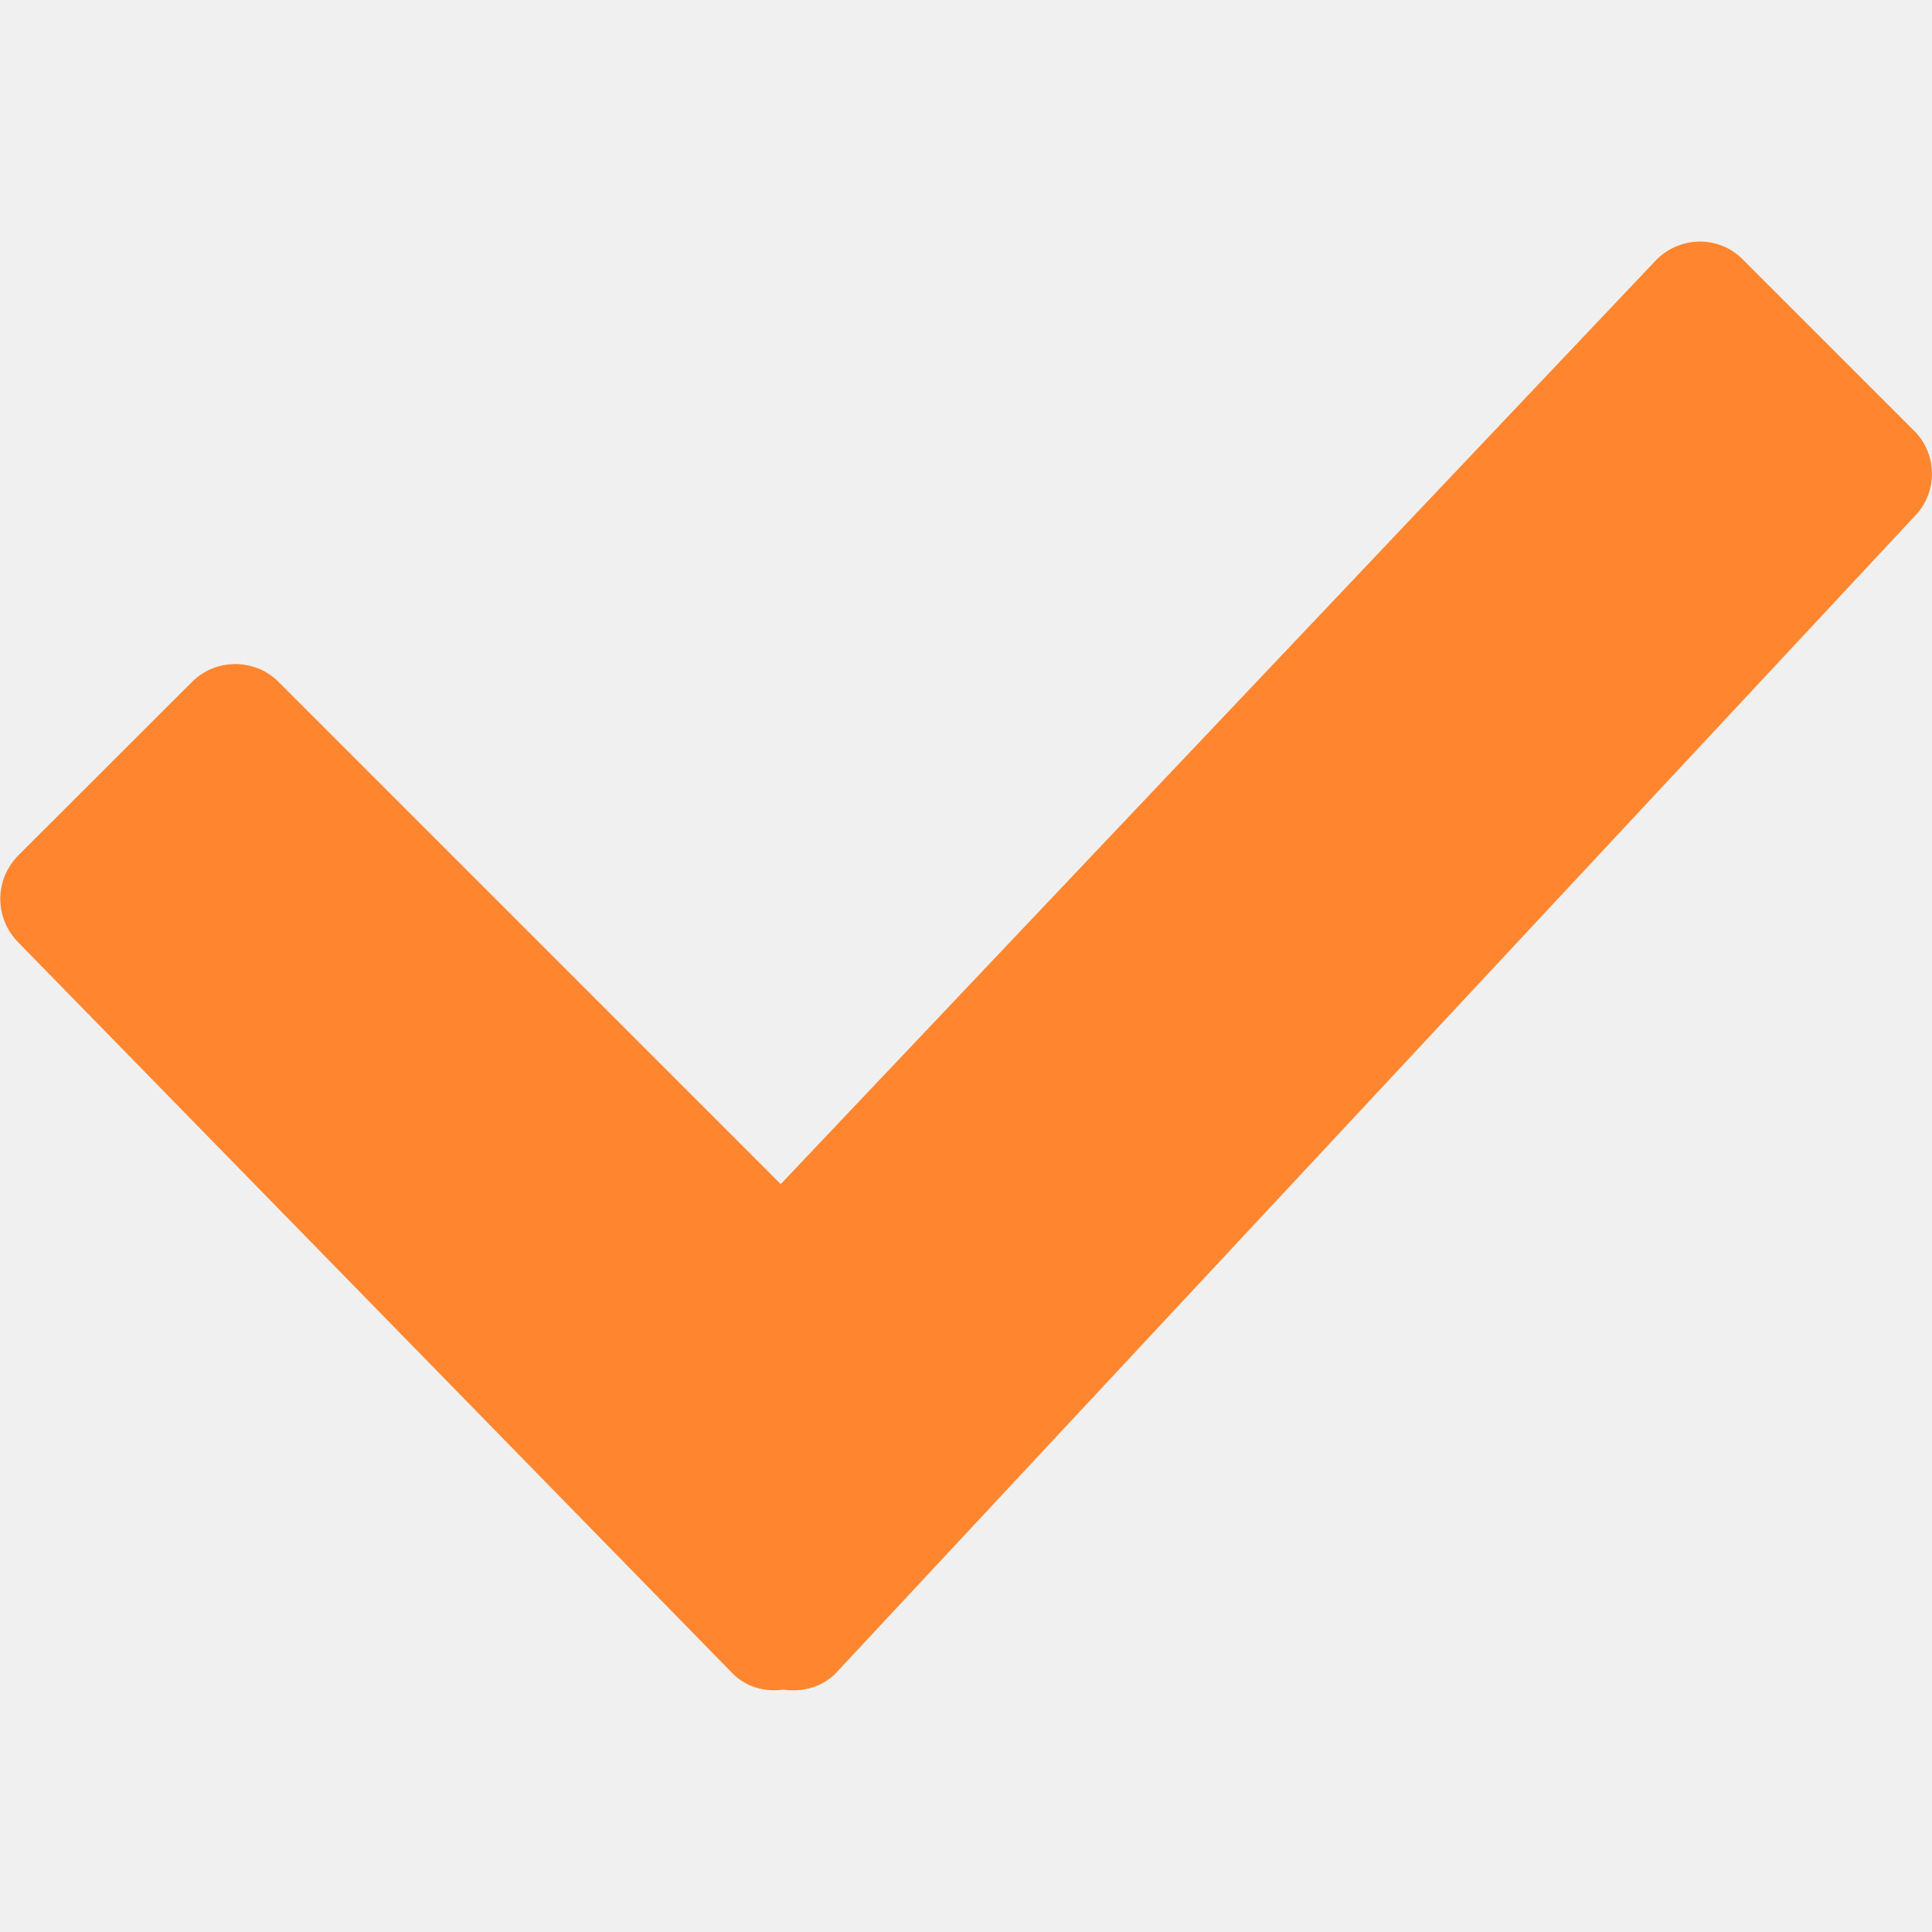
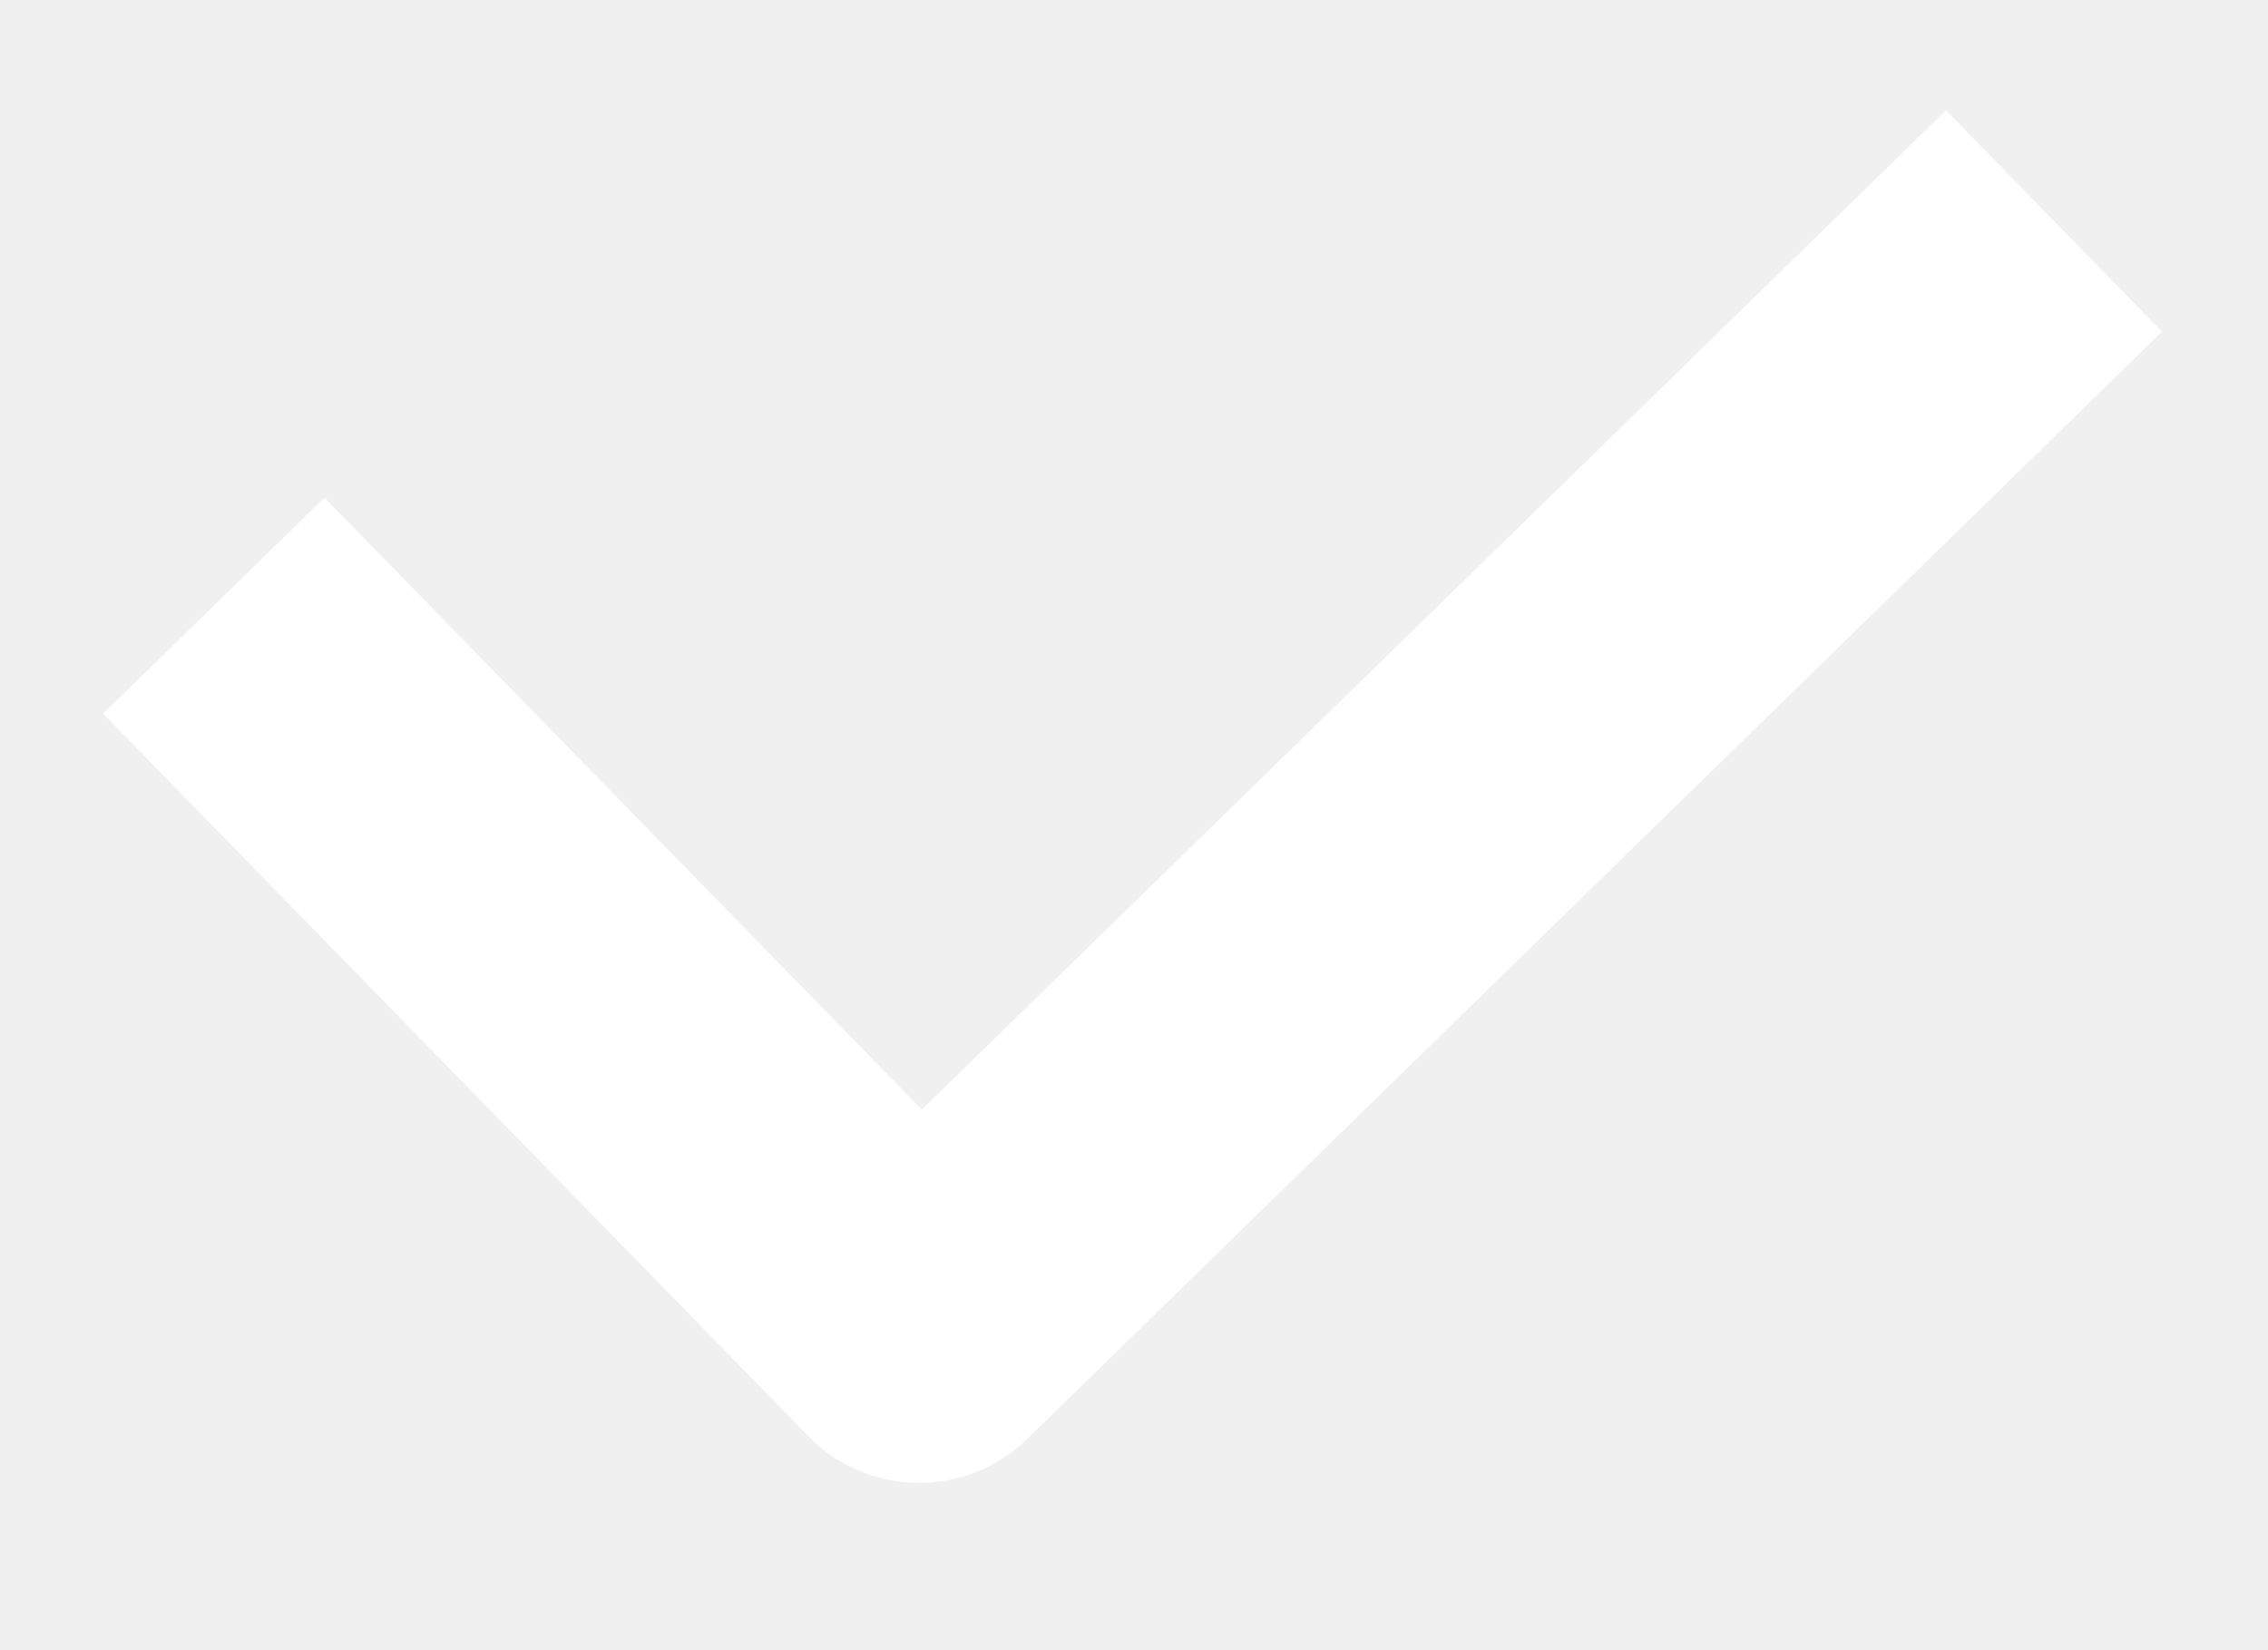
- <svg xmlns="http://www.w3.org/2000/svg" width="9px" height="9px" viewBox="0 0 9 9" version="1.1">
-   <g id="surface1">
-     <path style=" stroke:none;fill-rule:nonzero;fill:rgb(100%,52.549%,18.431%);fill-opacity:1;" d="M 8.918 2.008 L 8.117 1.207 C 8.008 1.098 7.832 1.098 7.719 1.207 L 3.637 5.516 L 1.297 3.176 C 1.188 3.066 1.004 3.066 0.895 3.176 L 0.086 3.984 C -0.027 4.098 -0.027 4.277 0.086 4.391 L 3.414 7.797 C 3.477 7.859 3.562 7.883 3.648 7.871 C 3.734 7.883 3.824 7.863 3.891 7.797 L 8.918 2.406 C 9.027 2.297 9.027 2.117 8.918 2.008 Z M 8.918 2.008 " />
-   </g>
+ <svg xmlns="http://www.w3.org/2000/svg" width="11" height="8" viewBox="0 0 11 8" fill="none">
+   <path d="M9.962 1.072L4.458 6.443L1.037 2.938" stroke="white" stroke-width="1.5" stroke-linejoin="round" />
</svg>
